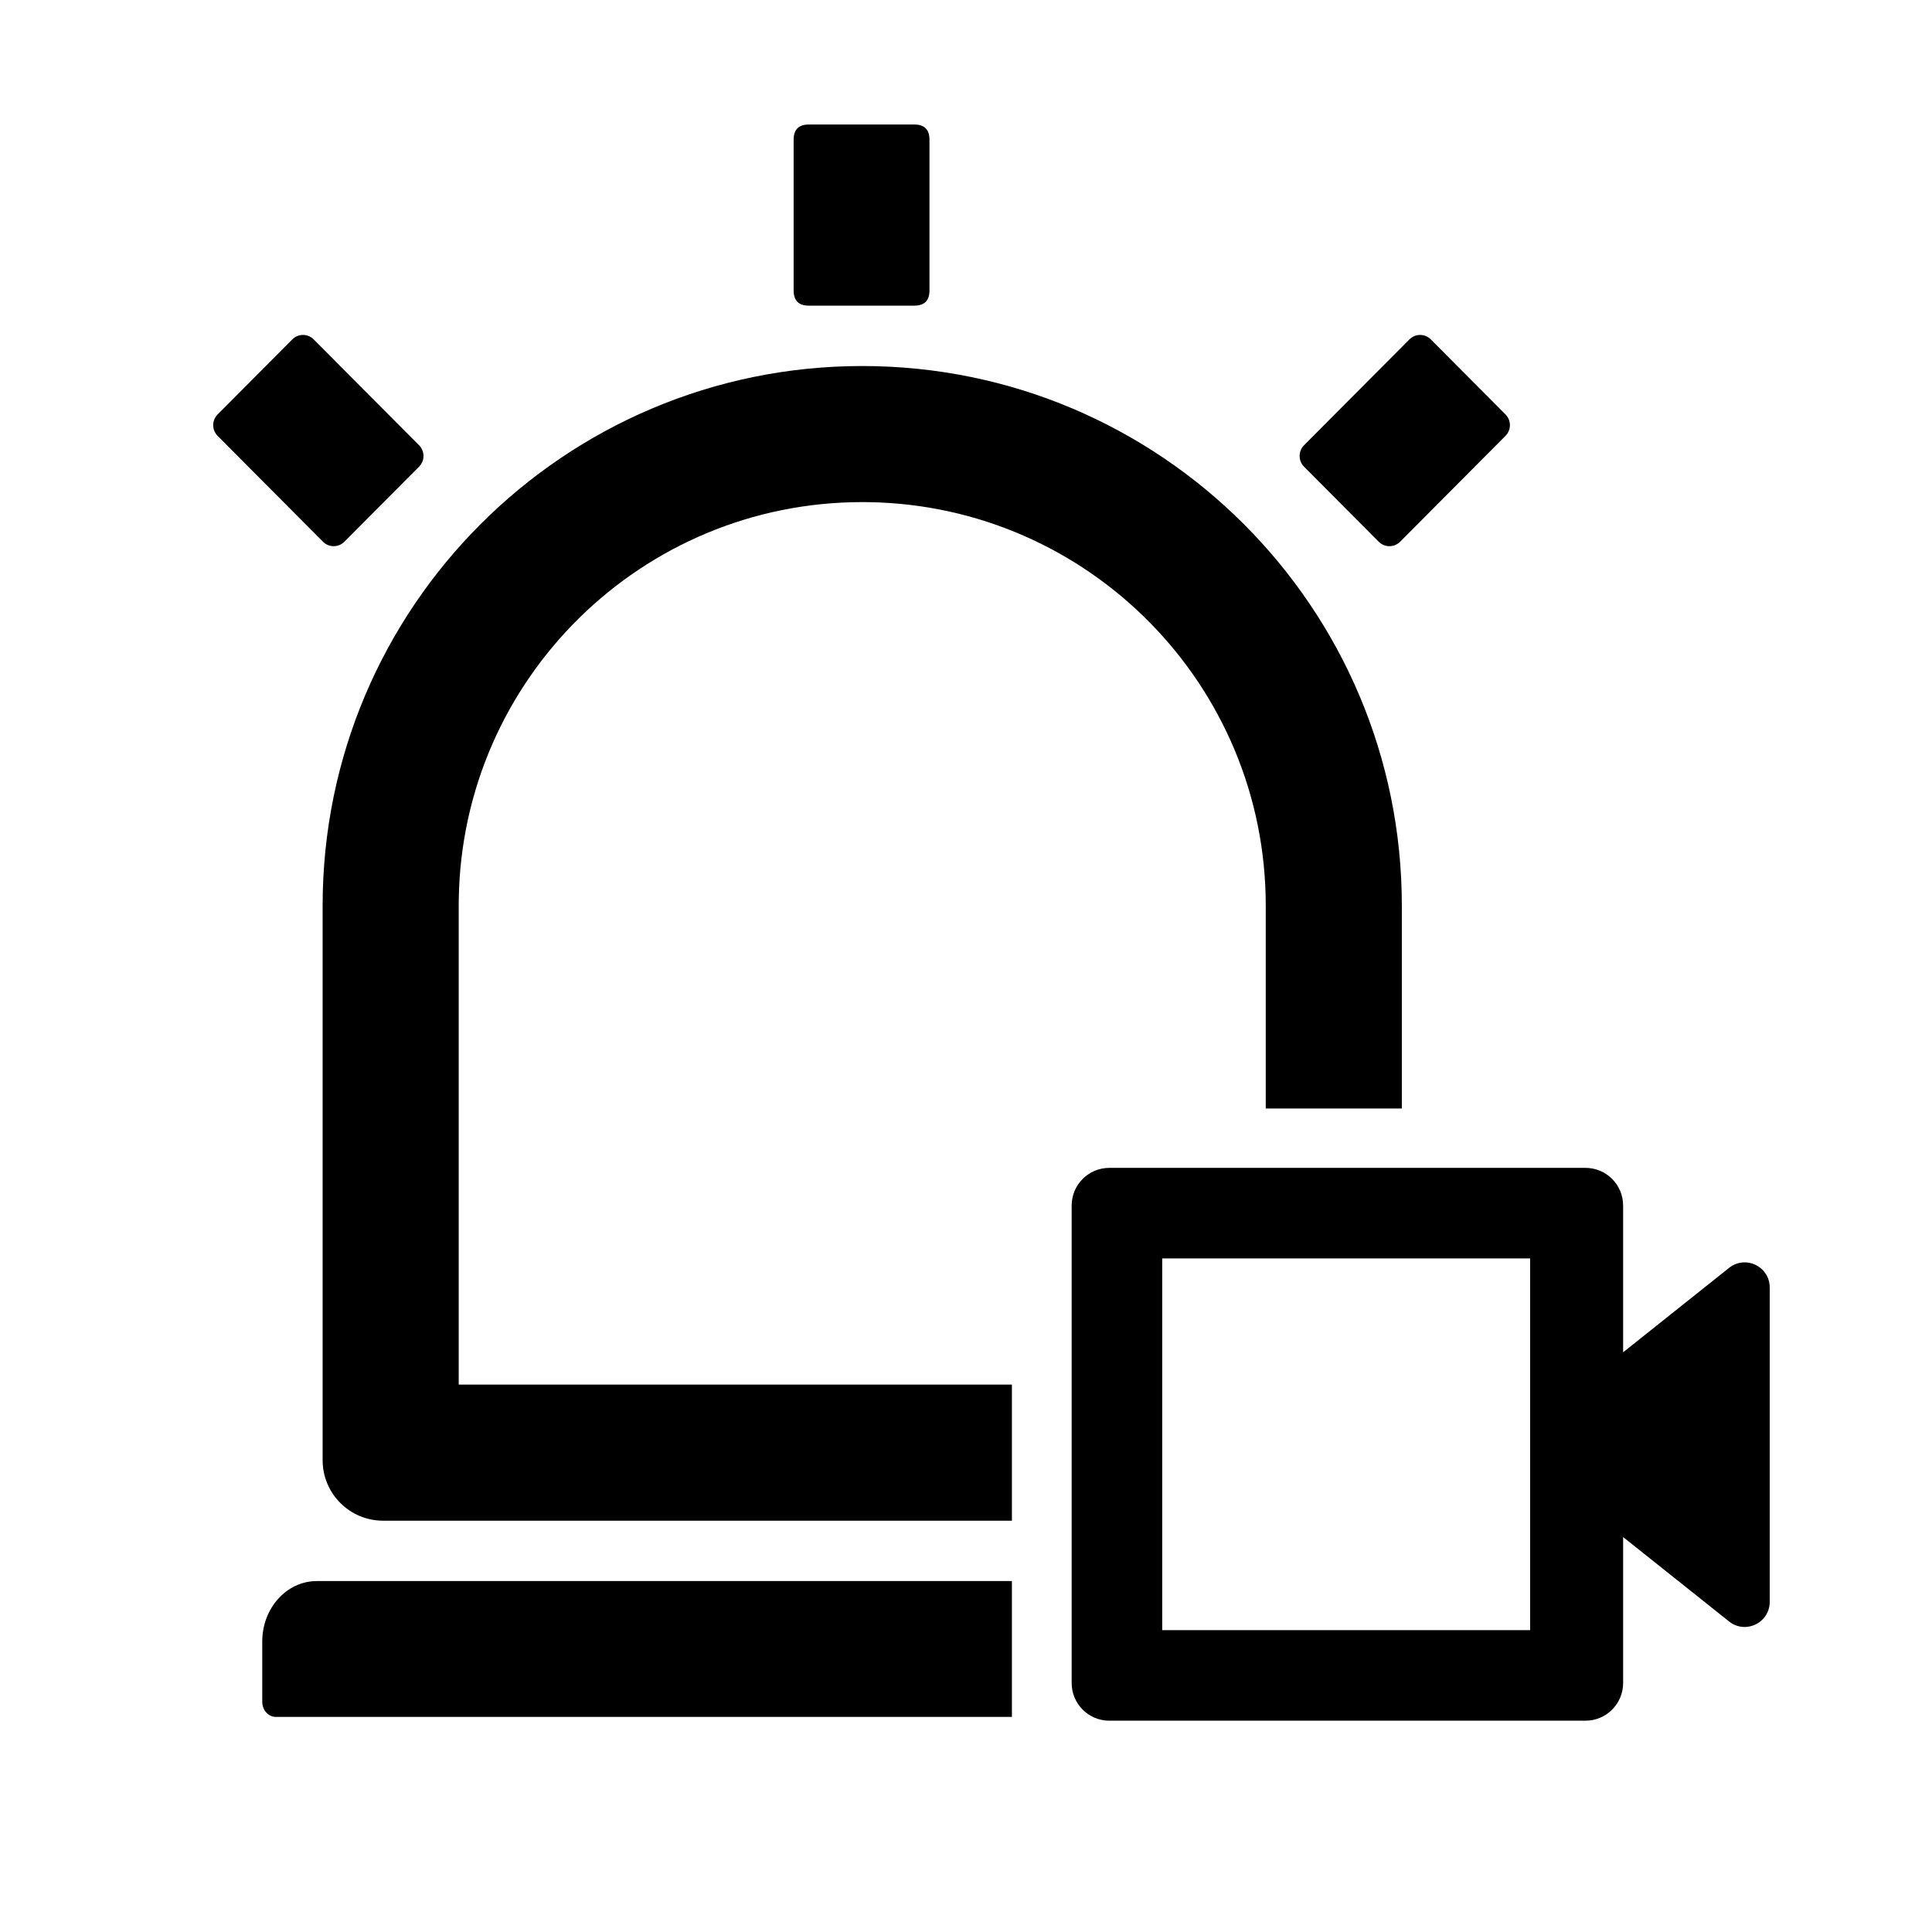
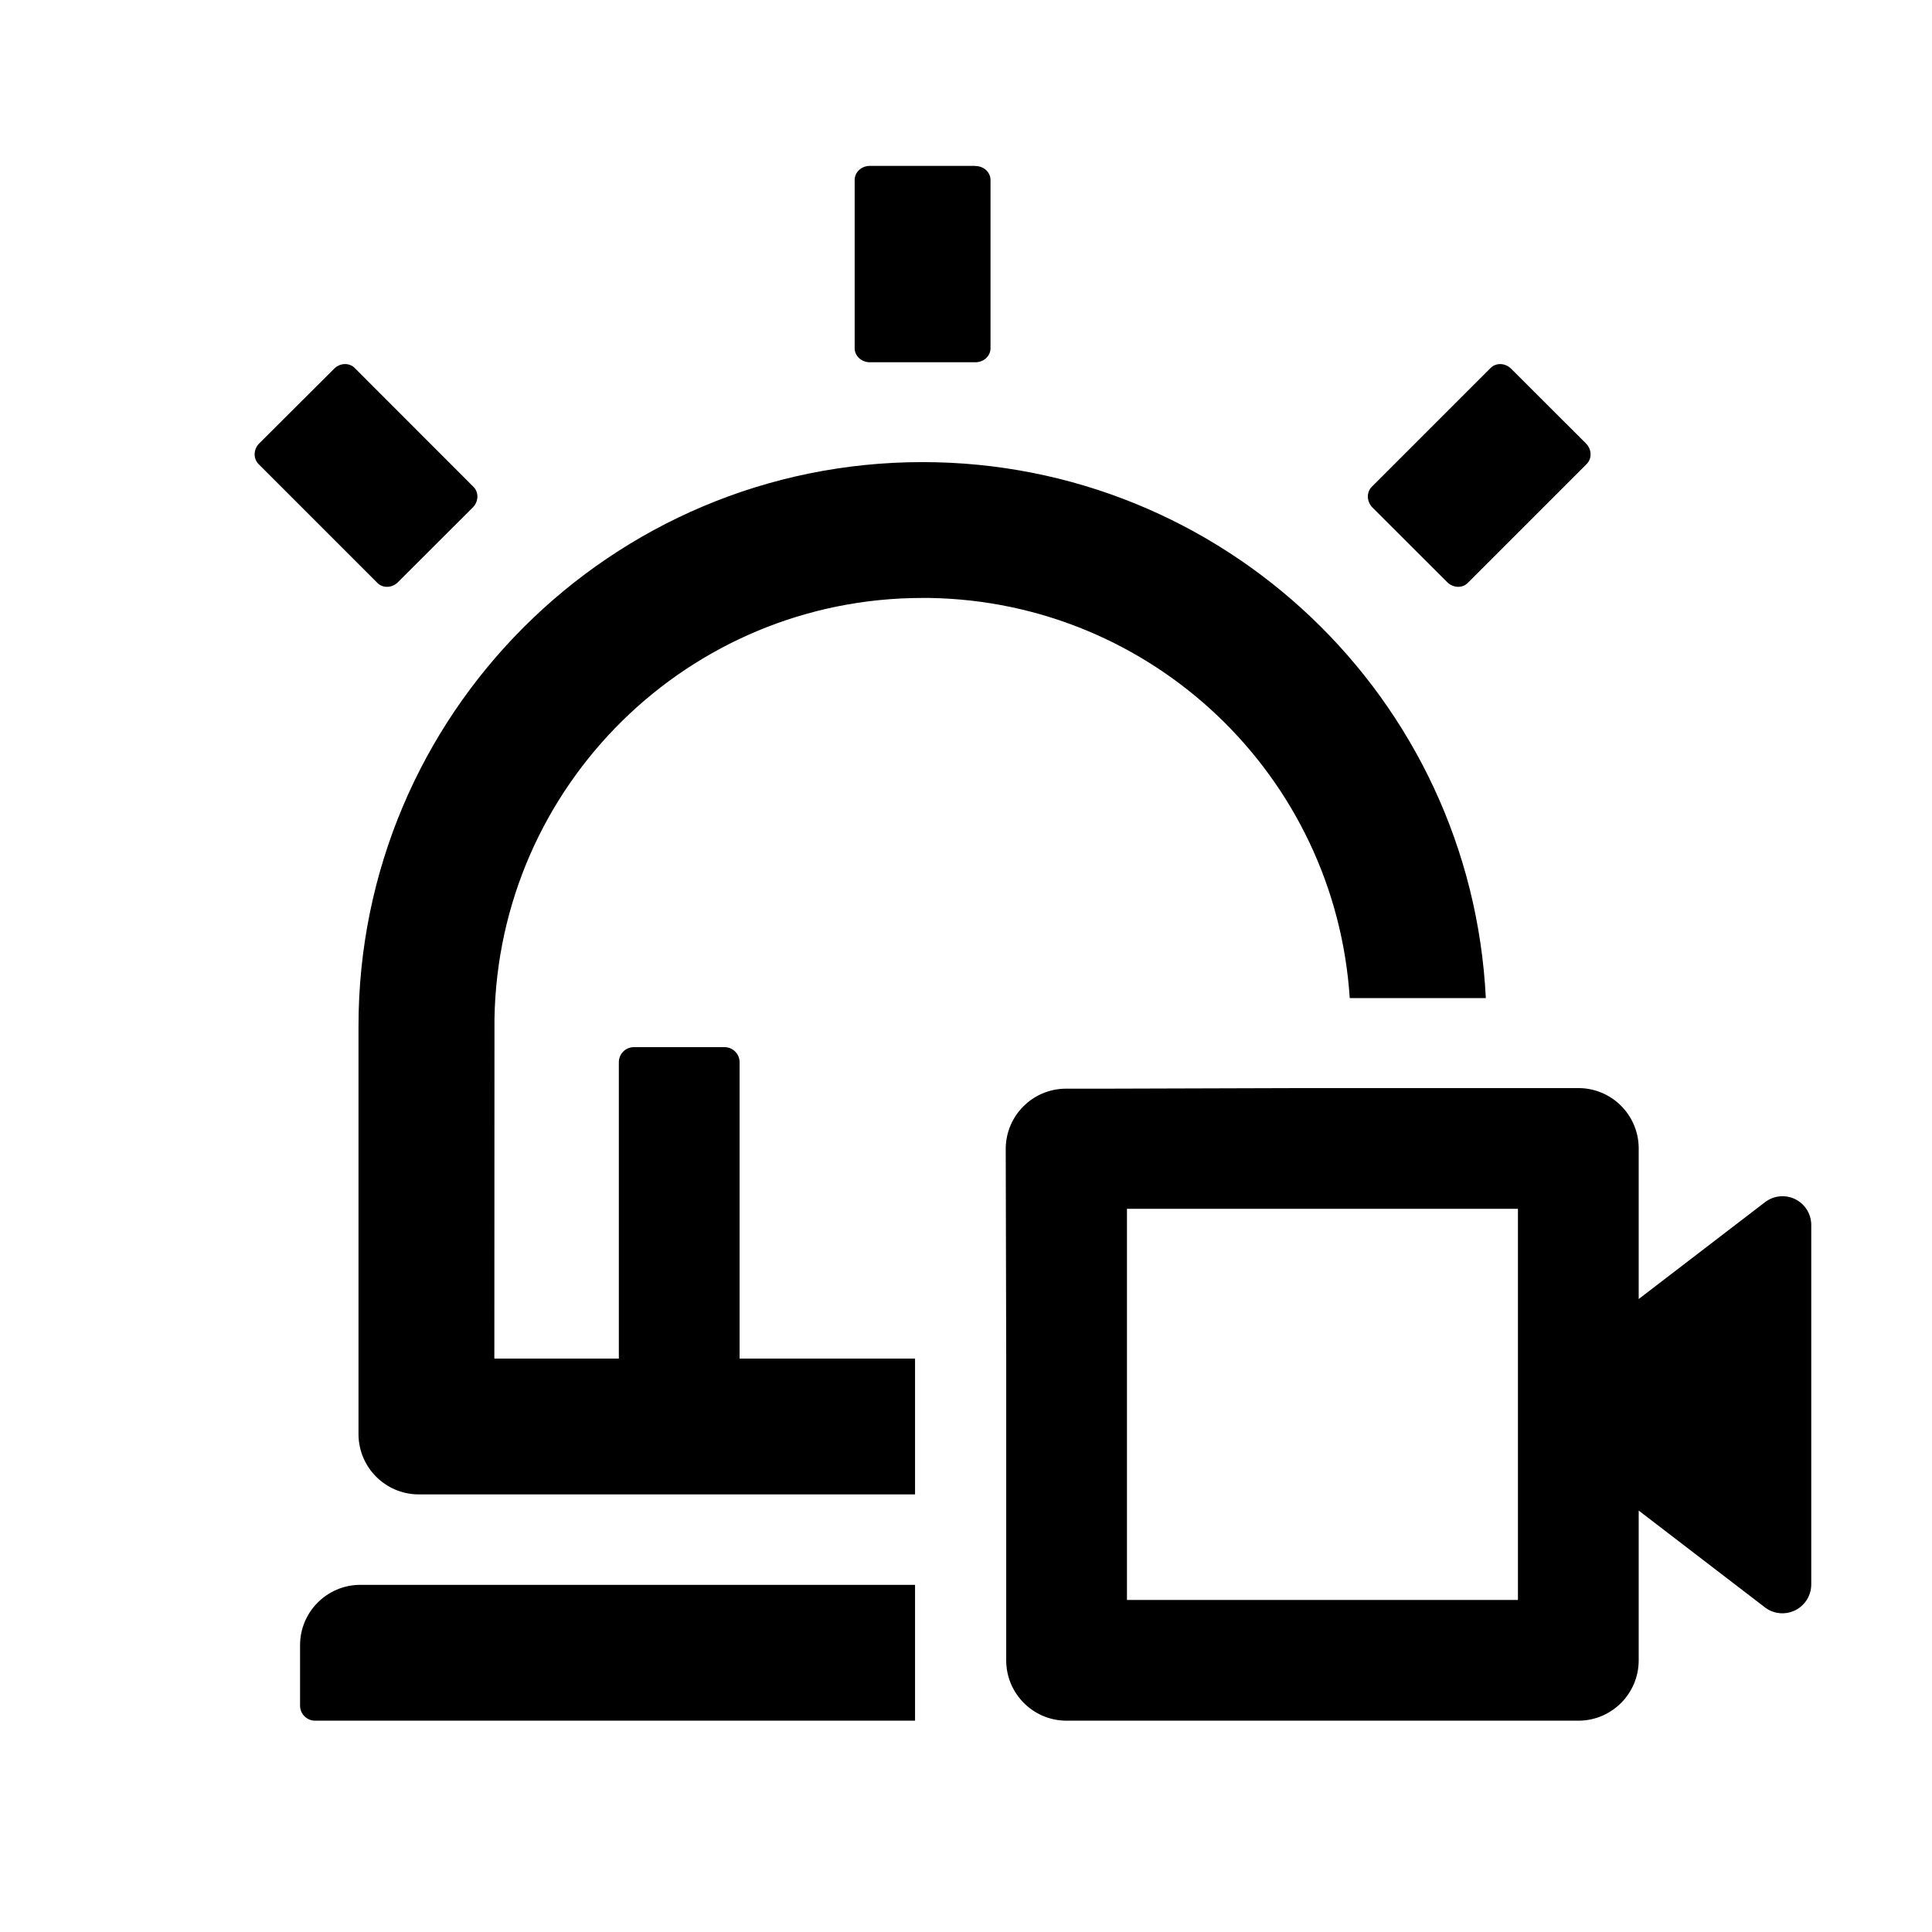
- <svg xmlns="http://www.w3.org/2000/svg" t="1648463723313" class="icon" viewBox="0 0 1024 1024" version="1.1" p-id="111868" width="200" height="200">
-   <defs>
-     <style type="text/css">@font-face { font-family: feedback-iconfont; src: url("//at.alicdn.com/t/font_1031158_u69w8yhxdu.woff2?t=1630033759944") format("woff2"), url("//at.alicdn.com/t/font_1031158_u69w8yhxdu.woff?t=1630033759944") format("woff"), url("//at.alicdn.com/t/font_1031158_u69w8yhxdu.ttf?t=1630033759944") format("truetype"); }
- </style>
-   </defs>
-   <path d="M536.333 838v72H146.227c-3.913 0-7.1-3.443-7.223-7.741L139 902v-32c0-17.496 12.685-31.713 28.431-31.996l0.478-0.004h368.424zM457 194c157.953 0 286 128.047 286 286v107.522h-72.127V480c0-116.938-93.848-211.957-210.336-213.845l-3.537-0.029c-116.938 0-211.957 93.85-213.845 210.337l-0.029 3.537v253.874l293.207-0.001V806H203.056C185.352 806 171 791.648 171 773.944V480c0-157.953 128.047-286 286-286z m-296.409-16.478a7.98 7.98 0 0 1 5.442 2.145l0.218 0.211 55.86 56.11a8.054 8.054 0 0 1 2.347 5.686 8.056 8.056 0 0 1-2.137 5.467l-0.21 0.219-39.6 39.777a7.974 7.974 0 0 1-11.108 0.196l-0.202-0.196-55.86-56.12c-3.055-3.071-3.12-8.008-0.195-11.158l0.195-0.203 39.59-39.778a7.982 7.982 0 0 1 5.66-2.356z m592.1 0a7.98 7.98 0 0 1 5.442 2.145l0.218 0.211 39.59 39.778c3.056 3.071 3.12 8.007 0.195 11.158l-0.195 0.203-55.86 56.12a7.974 7.974 0 0 1-11.108 0.196l-0.202-0.196-39.6-39.777a8.054 8.054 0 0 1-2.346-5.686c0-2.031 0.766-3.983 2.136-5.466l0.21-0.22 55.86-56.11a7.982 7.982 0 0 1 5.66-2.356zM484.641 66c5.334 0 8 2.695 8 8.084v79.832c0 5.39-2.666 8.084-8 8.084h-56c-5.333 0-8-2.695-8-8.084V74.084c0-5.39 2.667-8.084 8-8.084h56z" p-id="111869" />
-   <path d="M924.664 669.08c-2.913 0.003-5.742 0.98-8.038 2.777l-56.334 44.886v-77.766c0-11.033-8.922-19.977-19.929-19.977H587.93C576.923 619 568 627.944 568 638.977v253.046c0 11.033 8.923 19.977 19.929 19.977h252.434c11.007 0 19.93-8.944 19.93-19.977v-77.346l56.333 44.878a13.058 13.058 0 0 0 8.03 2.777c6.88 0 13.344-5.444 13.344-13.344V682.424c0.008-7.9-6.456-13.343-13.336-13.343zM811 864H616V667h195v197z" p-id="111870" />
+ <svg xmlns="http://www.w3.org/2000/svg" t="1677643169519" class="icon" viewBox="0 0 1024 1024" version="1.1" p-id="1312" width="200" height="200">
+   <path d="M484.992 840v72H167.04a8 8 0 0 1-8-7.744V872a32 32 0 0 1 31.488-32h294.528z m351.552-263.296a32 32 0 0 1 32 31.424v80.384l66.944-51.328A15.232 15.232 0 0 1 960 648.896v190.976a15.296 15.296 0 0 1-24.192 12.352l-0.32-0.256-66.944-51.328V880a32 32 0 0 1-31.424 32H565.312a32 32 0 0 1-32-31.488V720.256l-0.256-111.808a32 32 0 0 1 31.488-31.424H584l108.288-0.32h144.256z m-32 64H597.312V848h207.232V640.704zM488.96 244.928a298.88 298.88 0 0 1 298.56 284.096h-72.128a226.88 226.88 0 0 0-222.72-212.096h-3.712a226.88 226.88 0 0 0-226.88 223.104v3.776l-0.064 176.256H328V563.008c0-4.48 3.584-8 8-8h48c4.416 0 8 3.584 8 8v157.056h92.992v72H221.44a32 32 0 0 1-31.424-31.488V543.808a298.88 298.88 0 0 1 298.88-298.88z m311.808-49.664l0.192 0.192 39.616 39.552c3.072 3.072 3.264 7.808 0.576 10.752l-0.192 0.192-63.04 63.04c-2.816 2.816-7.552 2.688-10.688-0.256l-0.192-0.192-39.616-39.552c-3.008-3.072-3.264-7.808-0.576-10.752l0.192-0.192 63.04-63.04c2.816-2.816 7.552-2.688 10.688 0.256z m-612.992-0.448l0.192 0.192 62.976 63.04c2.88 2.88 2.752 7.616-0.192 10.752l-0.192 0.192-39.616 39.552c-3.008 3.072-7.744 3.328-10.688 0.64l-0.192-0.192-63.04-63.04c-2.816-2.88-2.752-7.616 0.192-10.752l0.192-0.192 39.68-39.552c3.008-3.072 7.744-3.328 10.688-0.64zM516.992 88c4.352 0 7.872 3.2 8 7.168v89.408c0 4.032-3.456 7.296-7.68 7.424h-56.32c-4.288 0-7.872-3.2-8-7.168V95.36c0-4.032 3.456-7.296 7.744-7.424h56.256z" p-id="1313" />
</svg>
